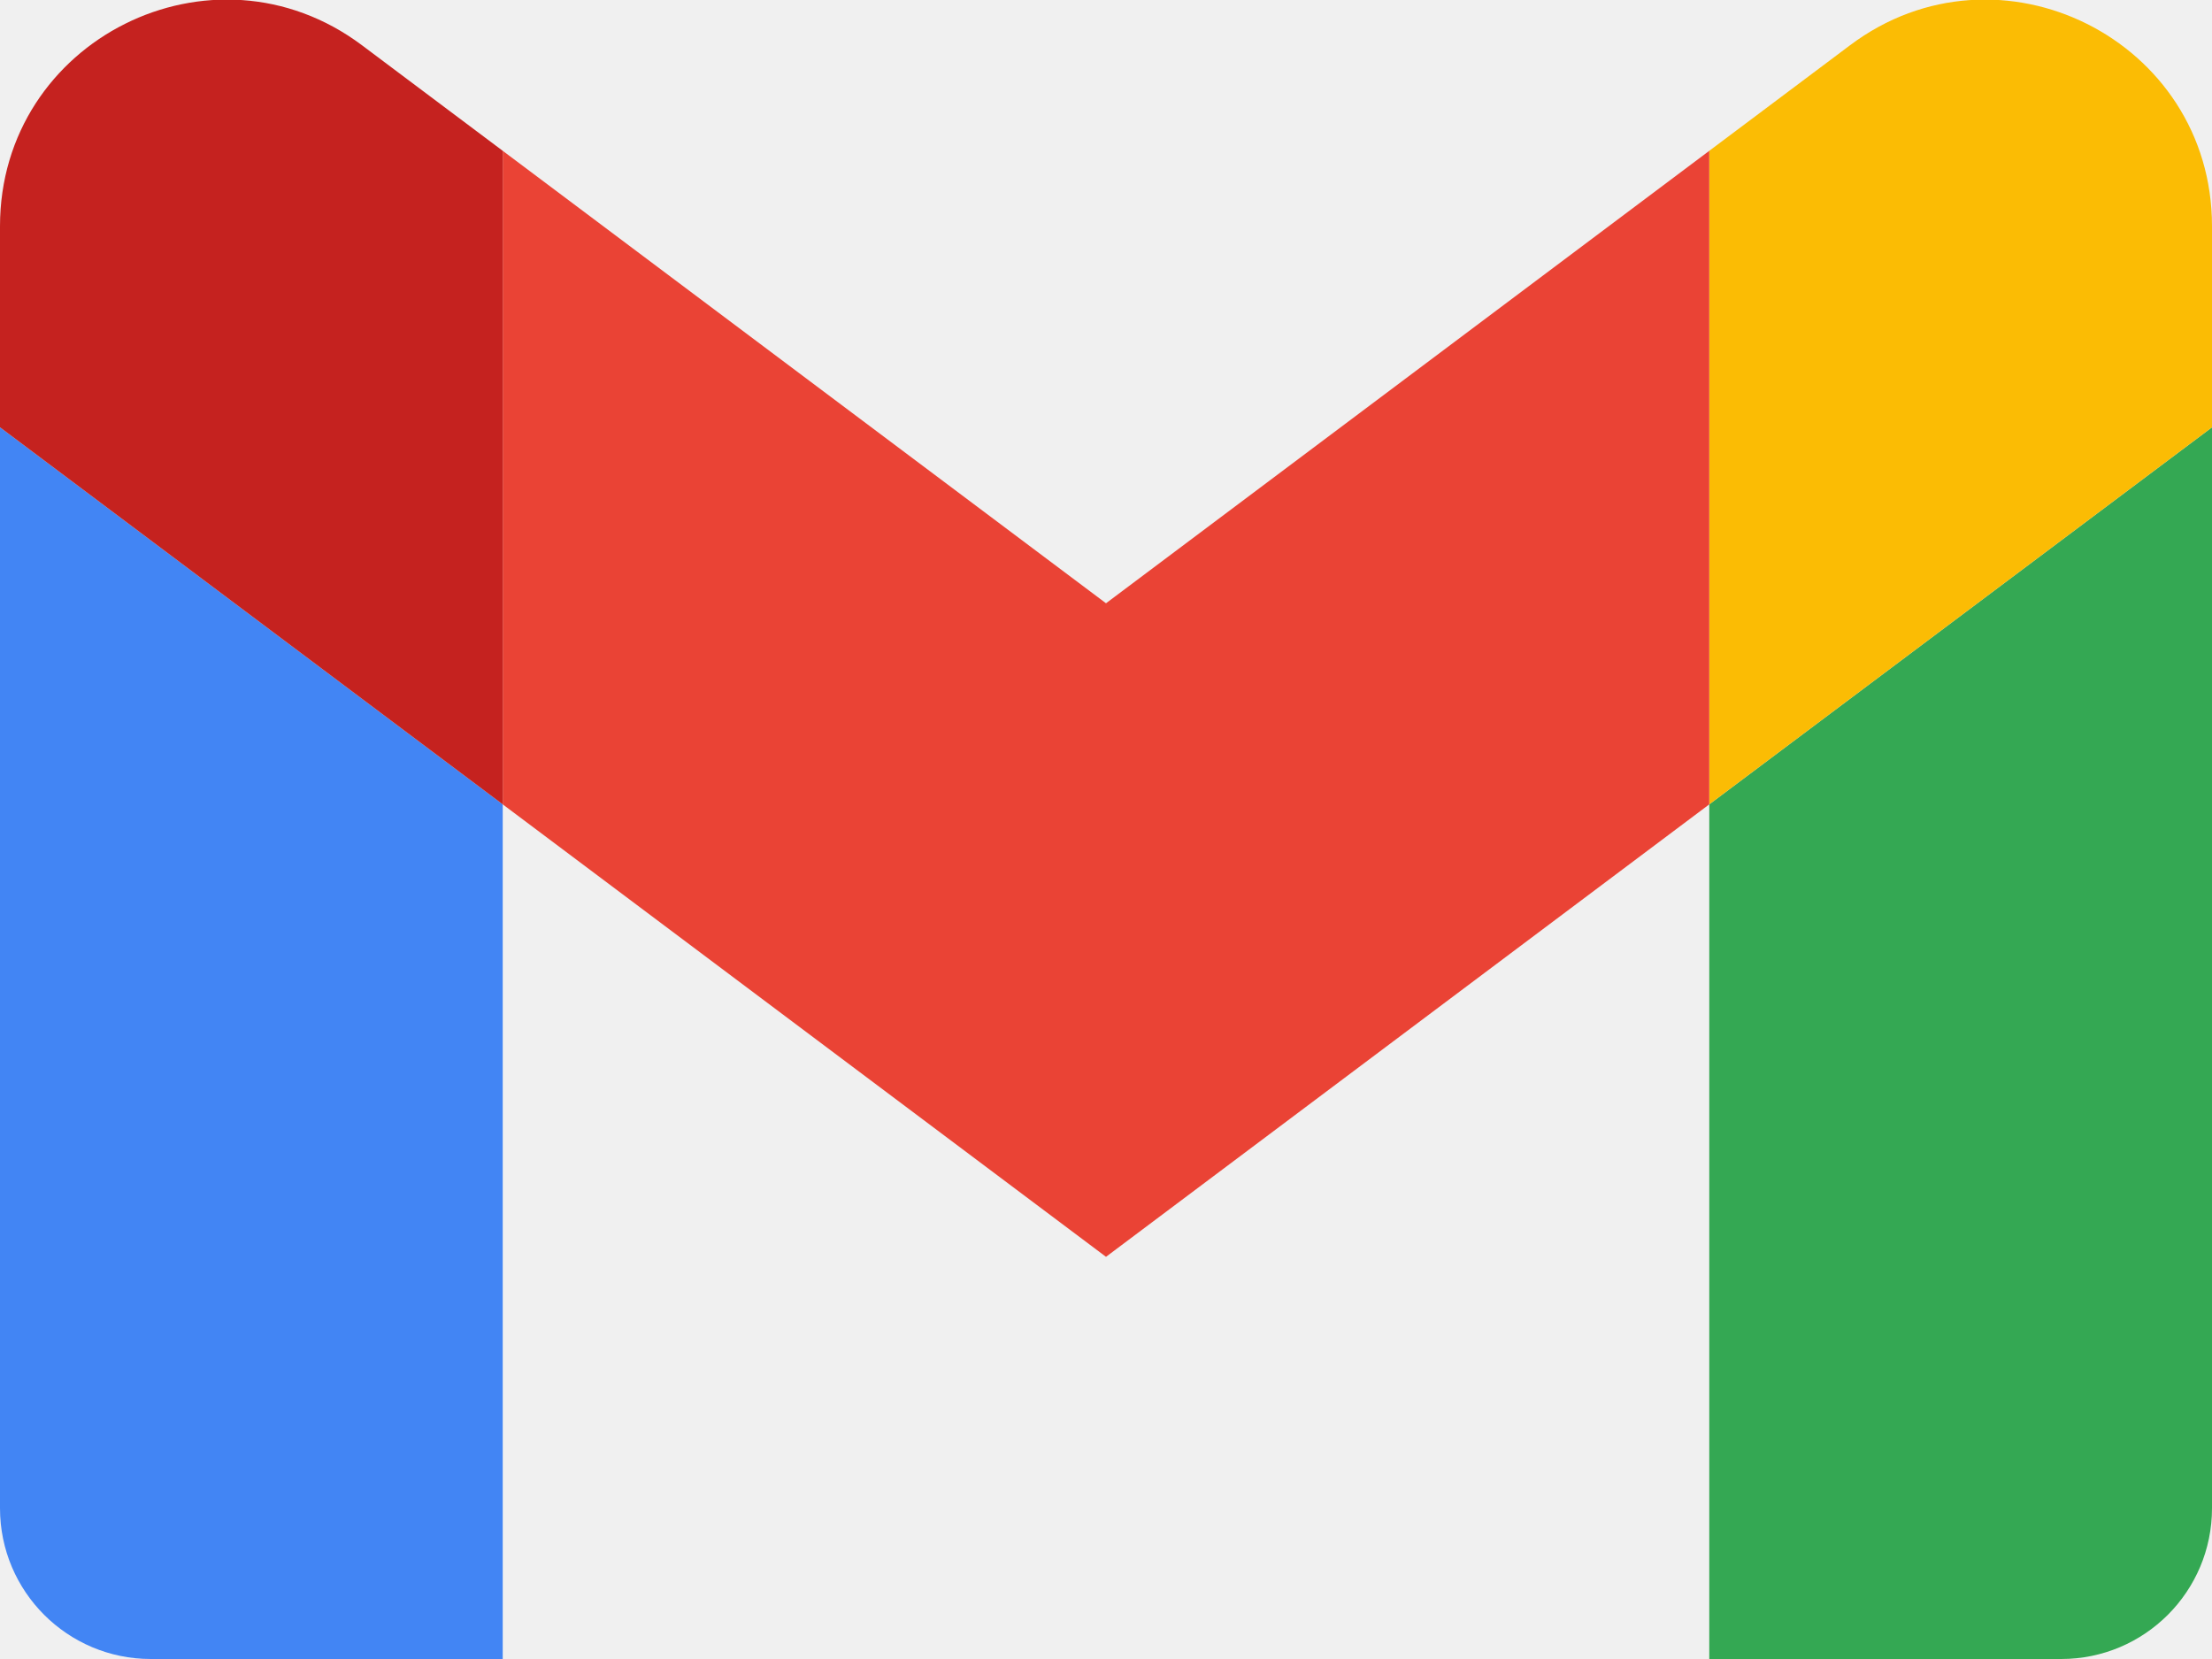
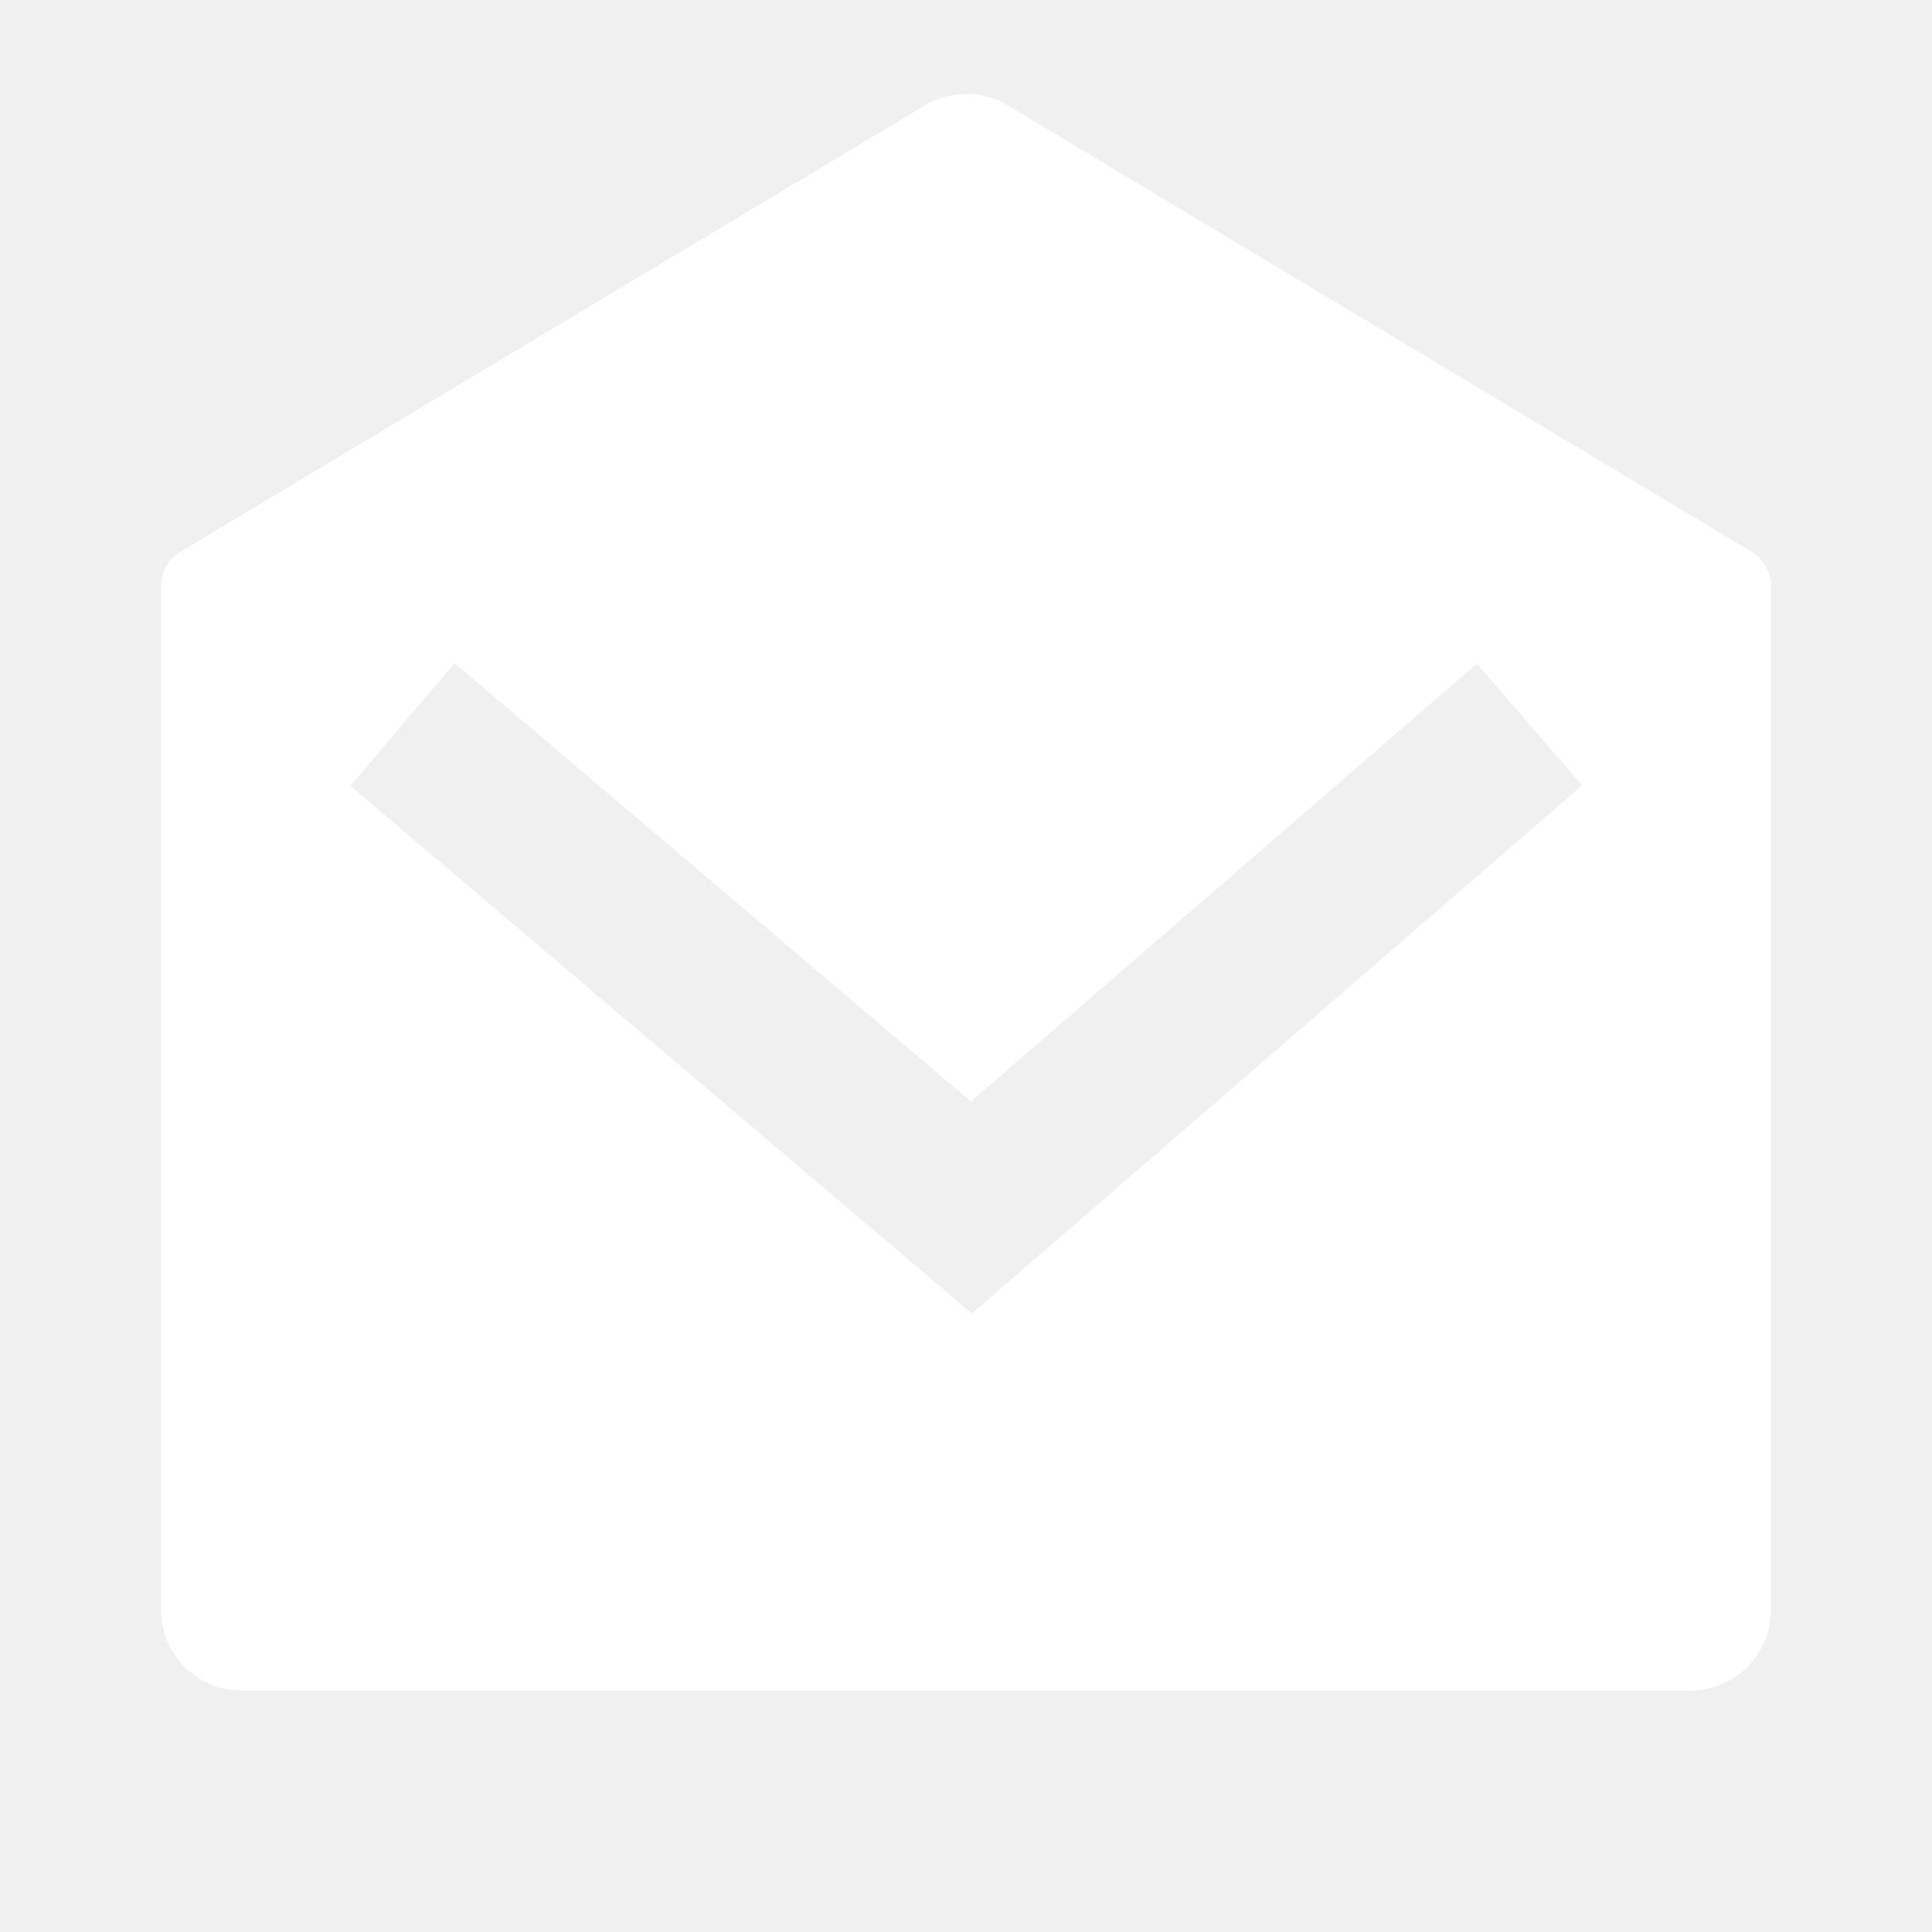
- <svg xmlns="http://www.w3.org/2000/svg" viewBox="52 42 88 66">
-   <path fill="#4285f4" d="M58 108h14V74L52 59v43c0 3.32 2.69 6 6 6" />
-   <path fill="#34a853" d="M120 108h14c3.32 0 6-2.69 6-6V59l-20 15" />
-   <path fill="#fbbc04" d="M120 48v26l20-15v-8c0-7.42-8.47-11.65-14.4-7.2" />
-   <path fill="#ea4335" d="M72 74V48l24 18 24-18v26L96 92" />
-   <path fill="#c5221f" d="M52 51v8l20 15V48l-5.6-4.2c-5.94-4.45-14.4-.22-14.4 7.2" />
+ <svg xmlns="http://www.w3.org/2000/svg" viewBox="0 0 24 24" fill="#ffffff">
+   <path d="M2.243 6.854L11.489 1.309C11.806 1.119 12.202 1.119 12.518 1.309L21.757 6.854C21.908 6.945 22 7.107 22 7.283V20C22 20.552 21.552 21 21 21H3C2.448 21 2 20.552 2 20V7.283C2 7.107 2.092 6.945 2.243 6.854ZM18.346 8.244L12.061 13.683L5.647 8.238L4.353 9.762L12.073 16.317L19.654 9.756L18.346 8.244Z" />
</svg>
